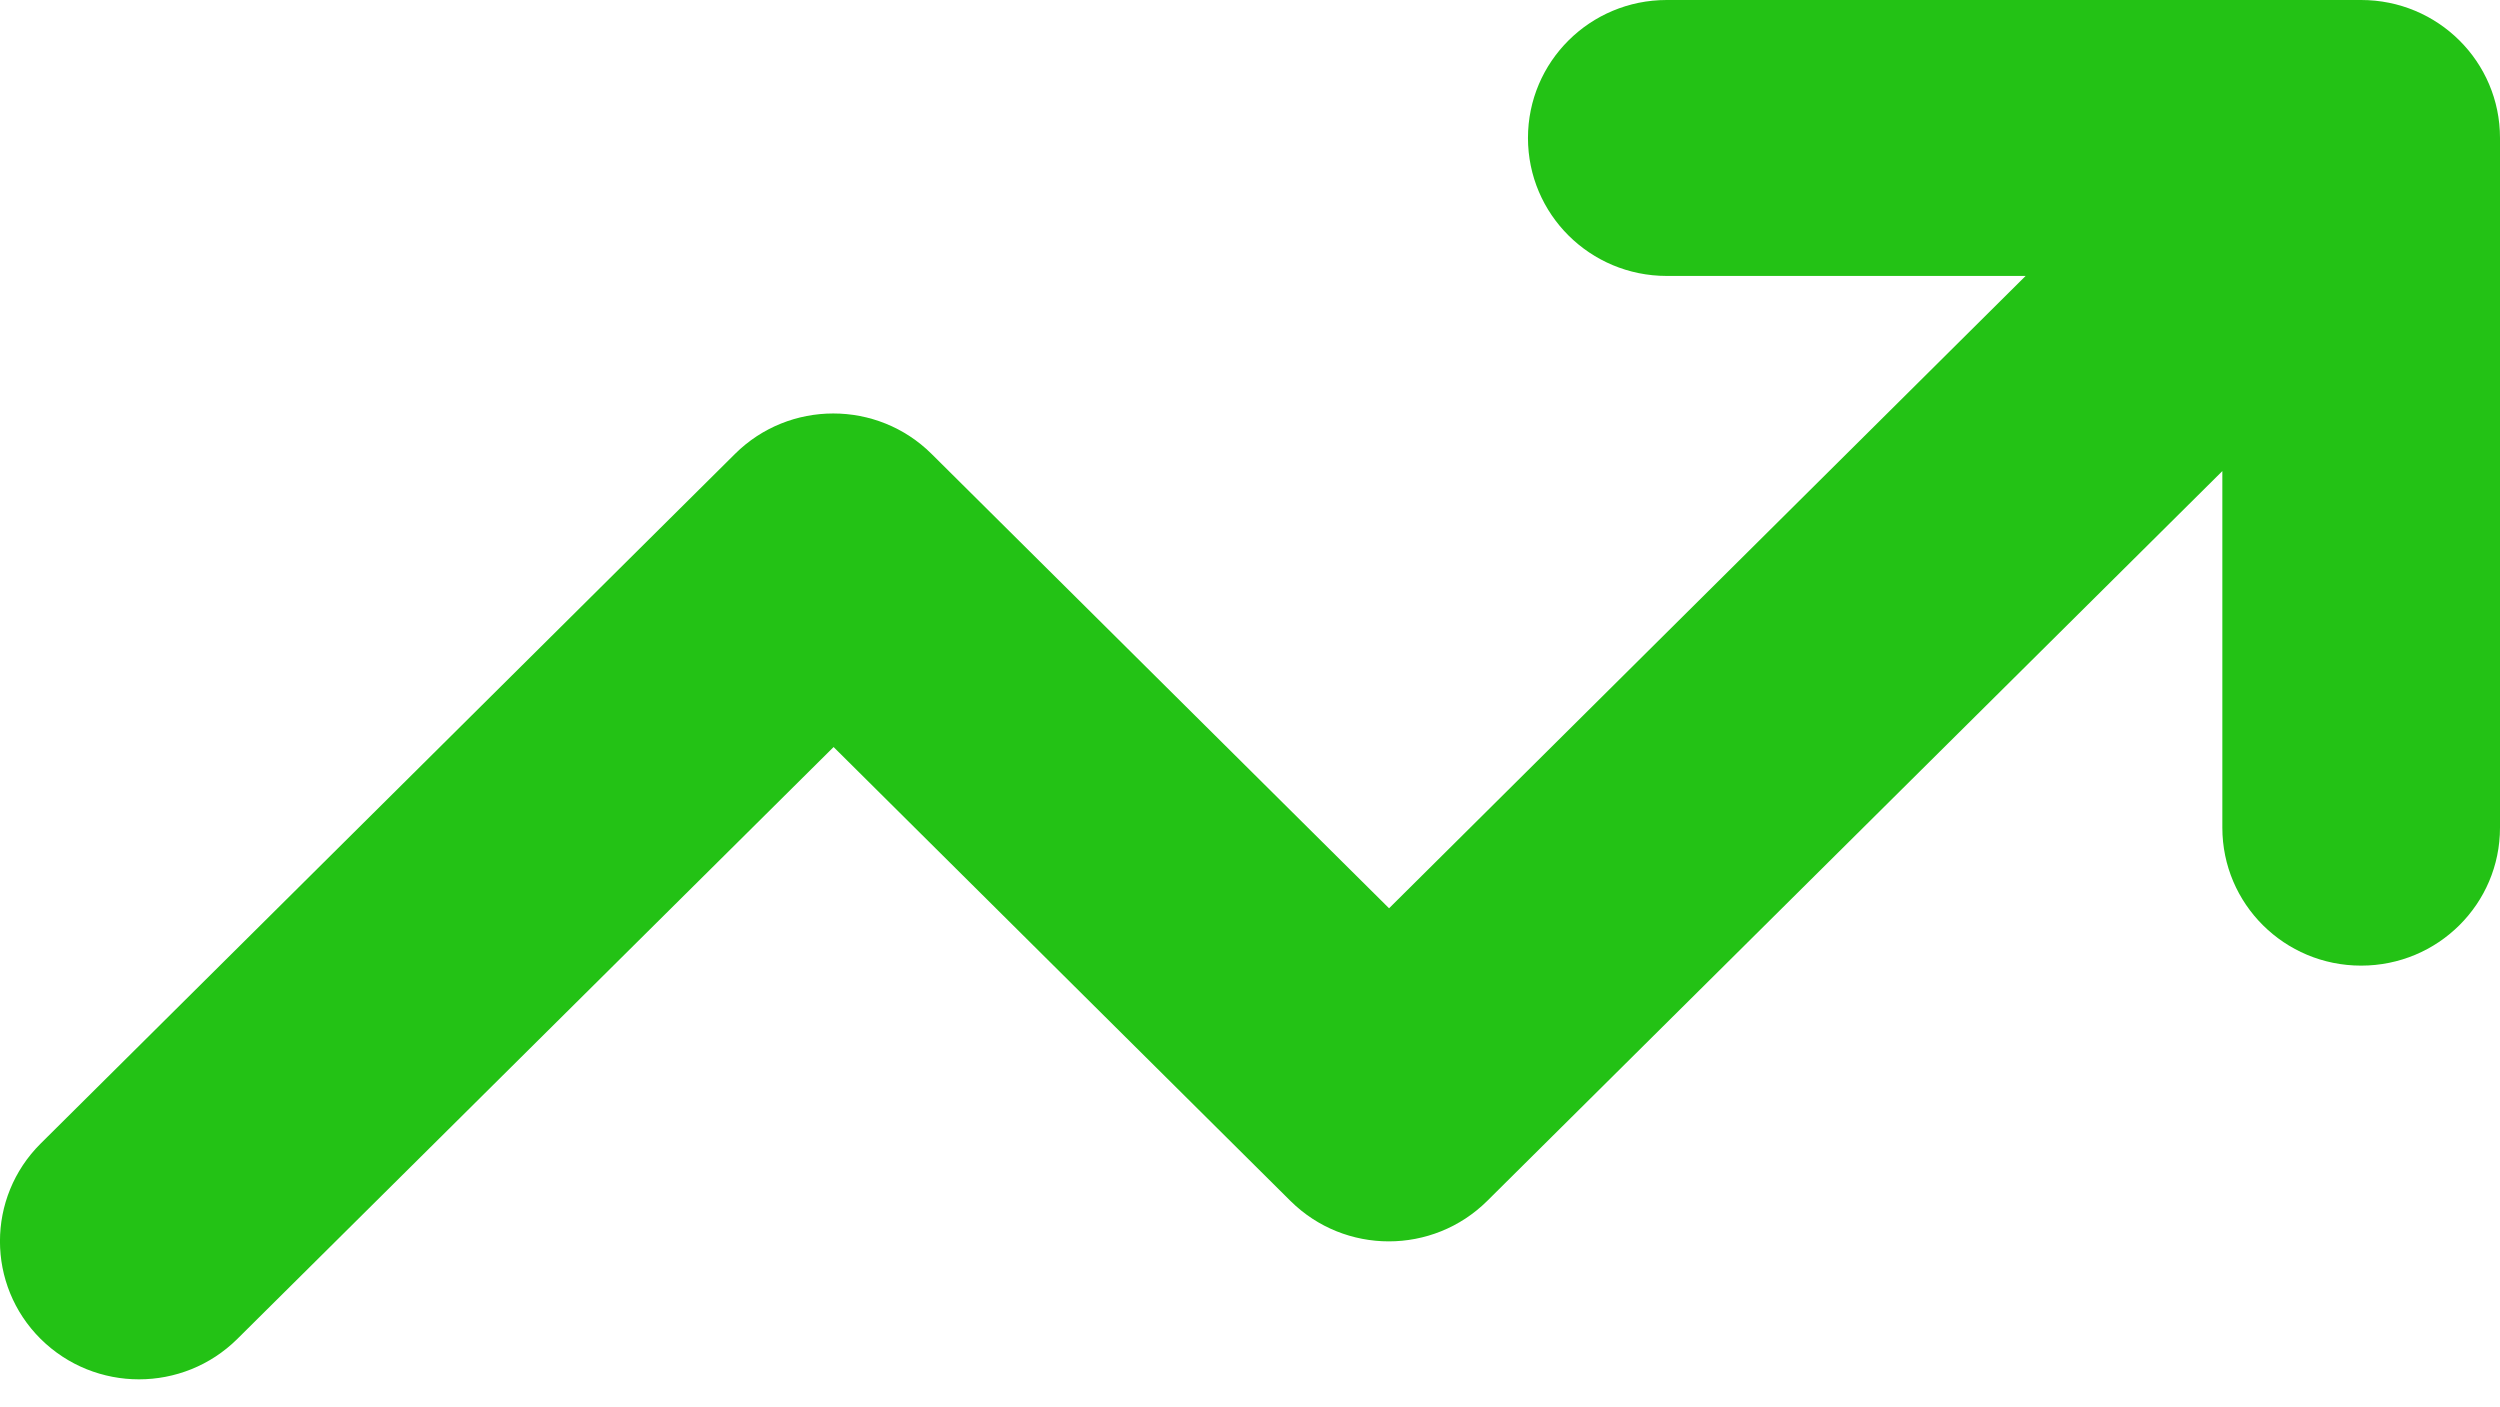
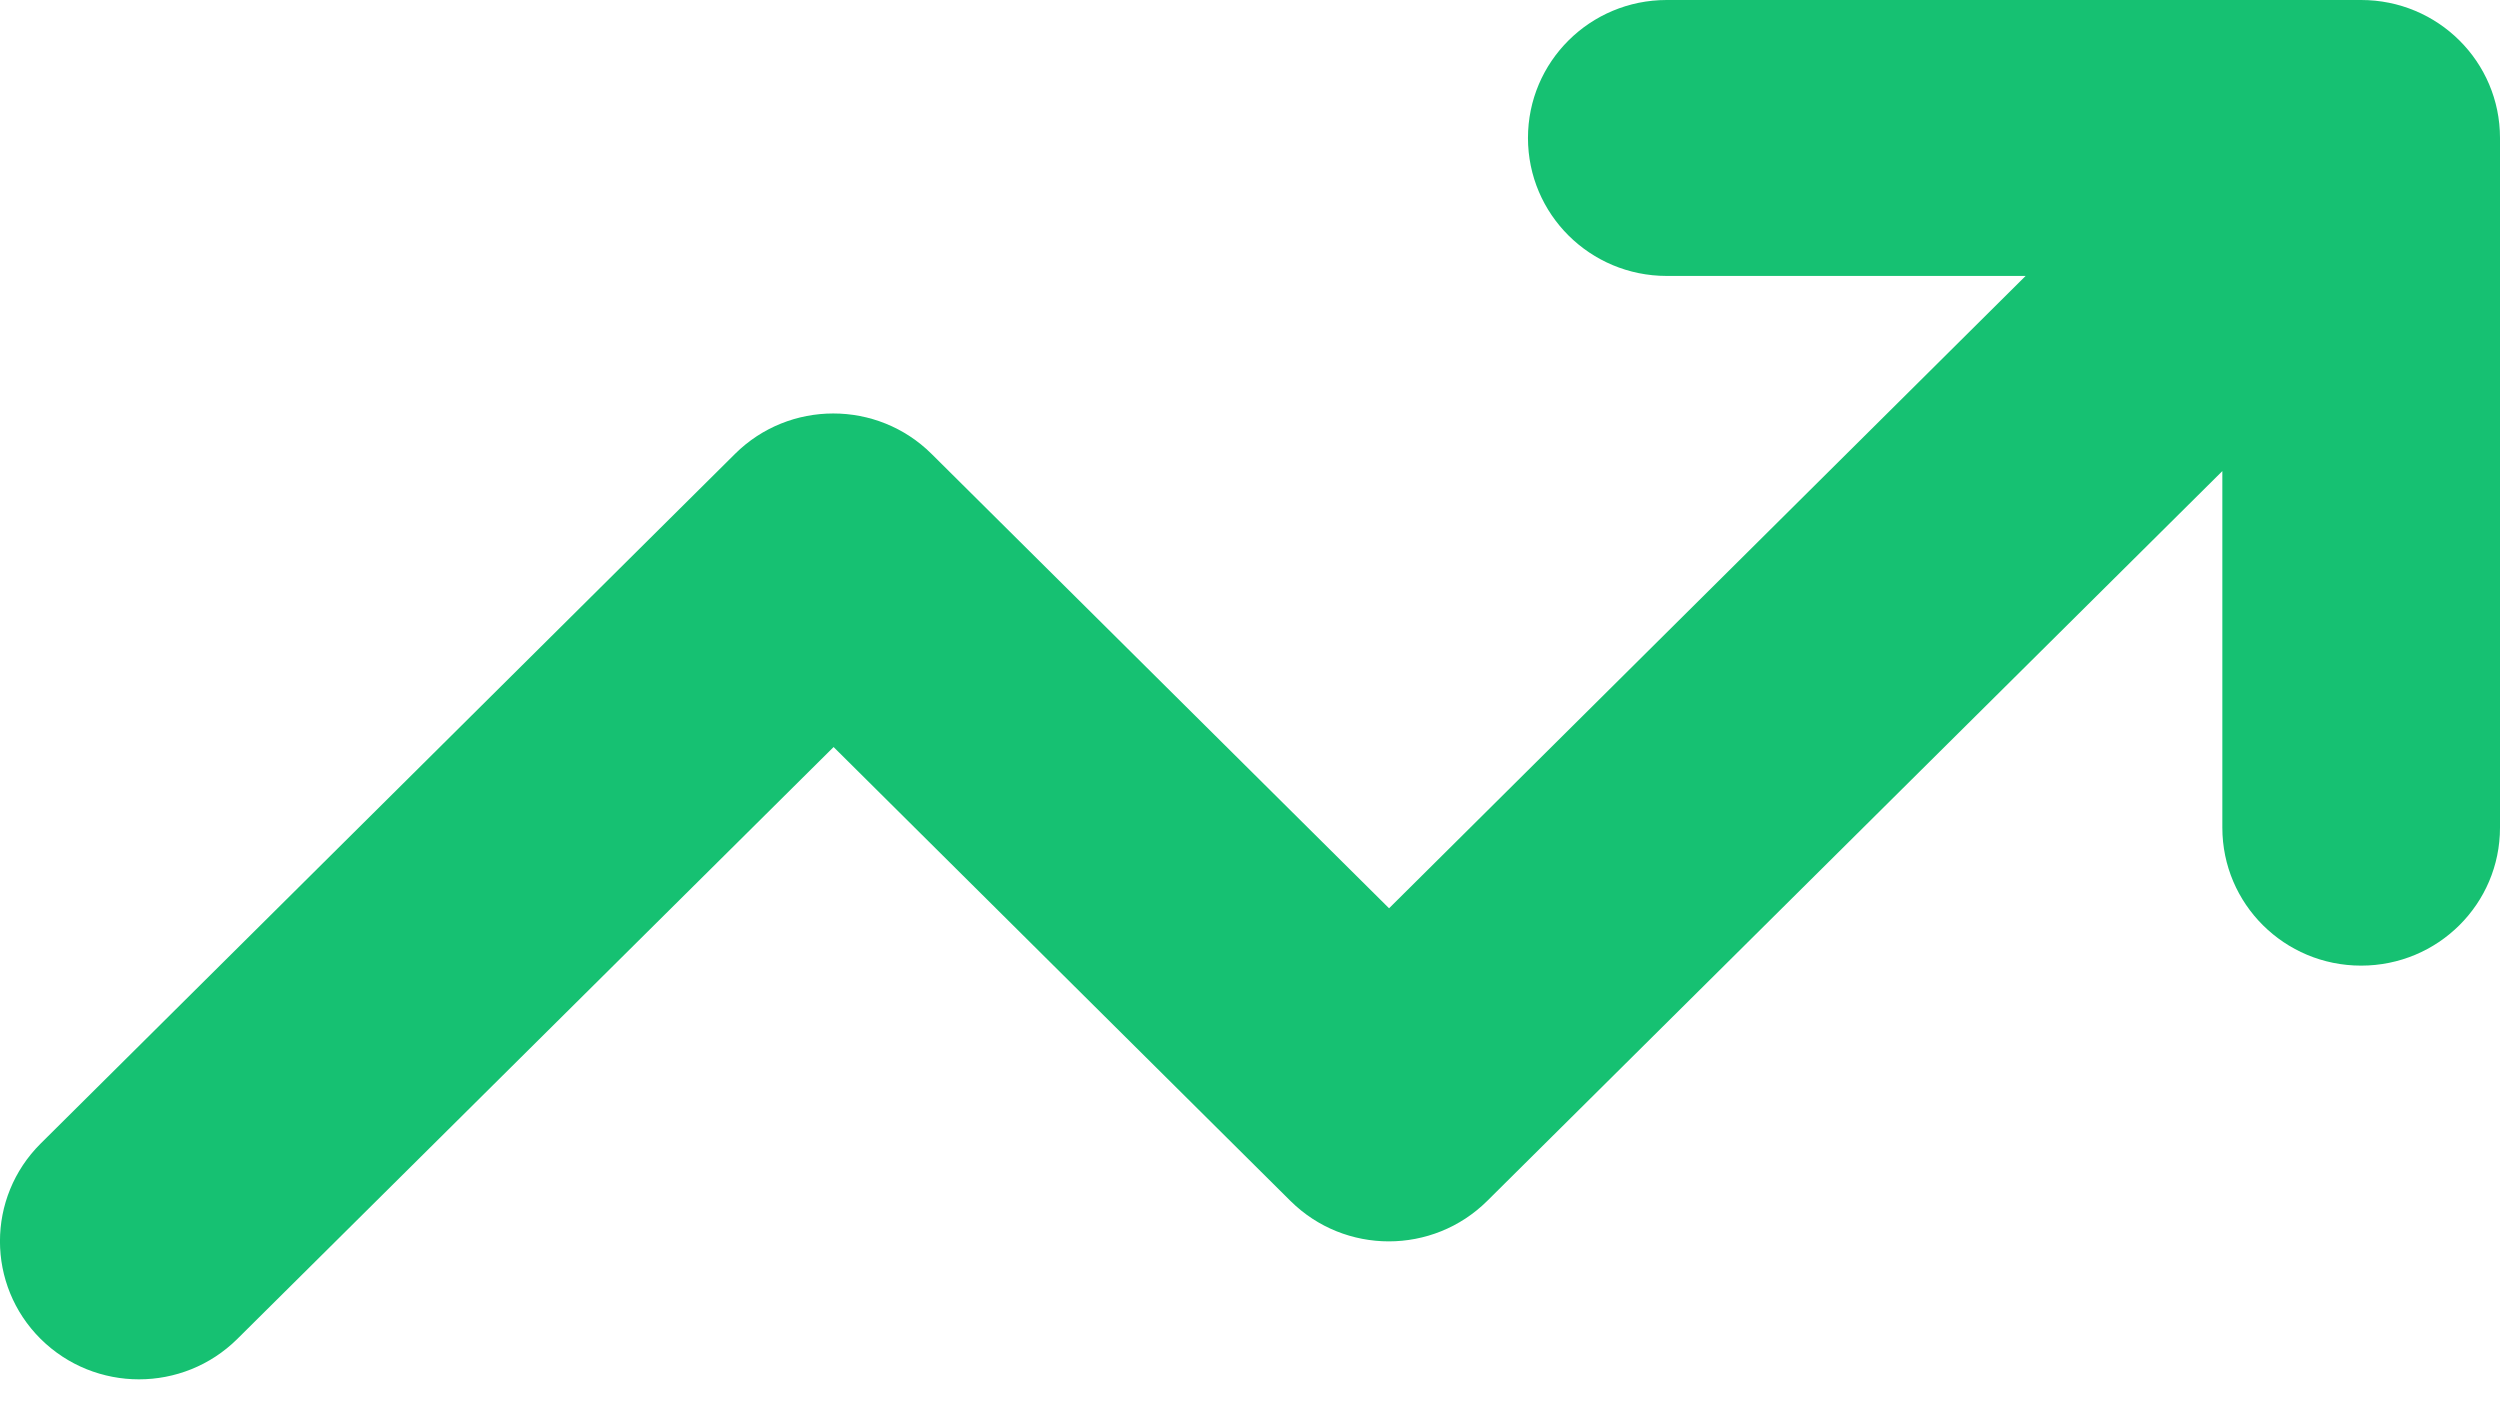
<svg xmlns="http://www.w3.org/2000/svg" width="16" height="9" viewBox="0 0 16 9" fill="none">
-   <path d="M10.667 1.766C10.176 1.766 9.779 1.371 9.779 0.883C9.779 0.395 10.176 0 10.667 0H15.111C15.603 0 16 0.395 16 0.883V5.297C16 5.785 15.603 6.18 15.111 6.18C14.62 6.18 14.223 5.785 14.223 5.297V3.015L9.518 7.686C9.17 8.031 8.607 8.031 8.259 7.686L5.335 4.781L1.519 8.569C1.171 8.914 0.608 8.914 0.26 8.569C-0.087 8.224 -0.087 7.664 0.26 7.319L4.704 2.905C5.051 2.56 5.615 2.56 5.962 2.905L8.89 5.813L12.964 1.766H10.667Z" fill="#23C215" />
+   <path d="M10.667 1.766C10.176 1.766 9.779 1.371 9.779 0.883C9.779 0.395 10.176 0 10.667 0H15.111C15.603 0 16 0.395 16 0.883V5.297C16 5.785 15.603 6.18 15.111 6.18C14.62 6.18 14.223 5.785 14.223 5.297V3.015L9.518 7.686C9.17 8.031 8.607 8.031 8.259 7.686L5.335 4.781L1.519 8.569C1.171 8.914 0.608 8.914 0.26 8.569C-0.087 8.224 -0.087 7.664 0.26 7.319L4.704 2.905C5.051 2.56 5.615 2.56 5.962 2.905L8.89 5.813L12.964 1.766H10.667Z" fill="#16c172" />
</svg>
